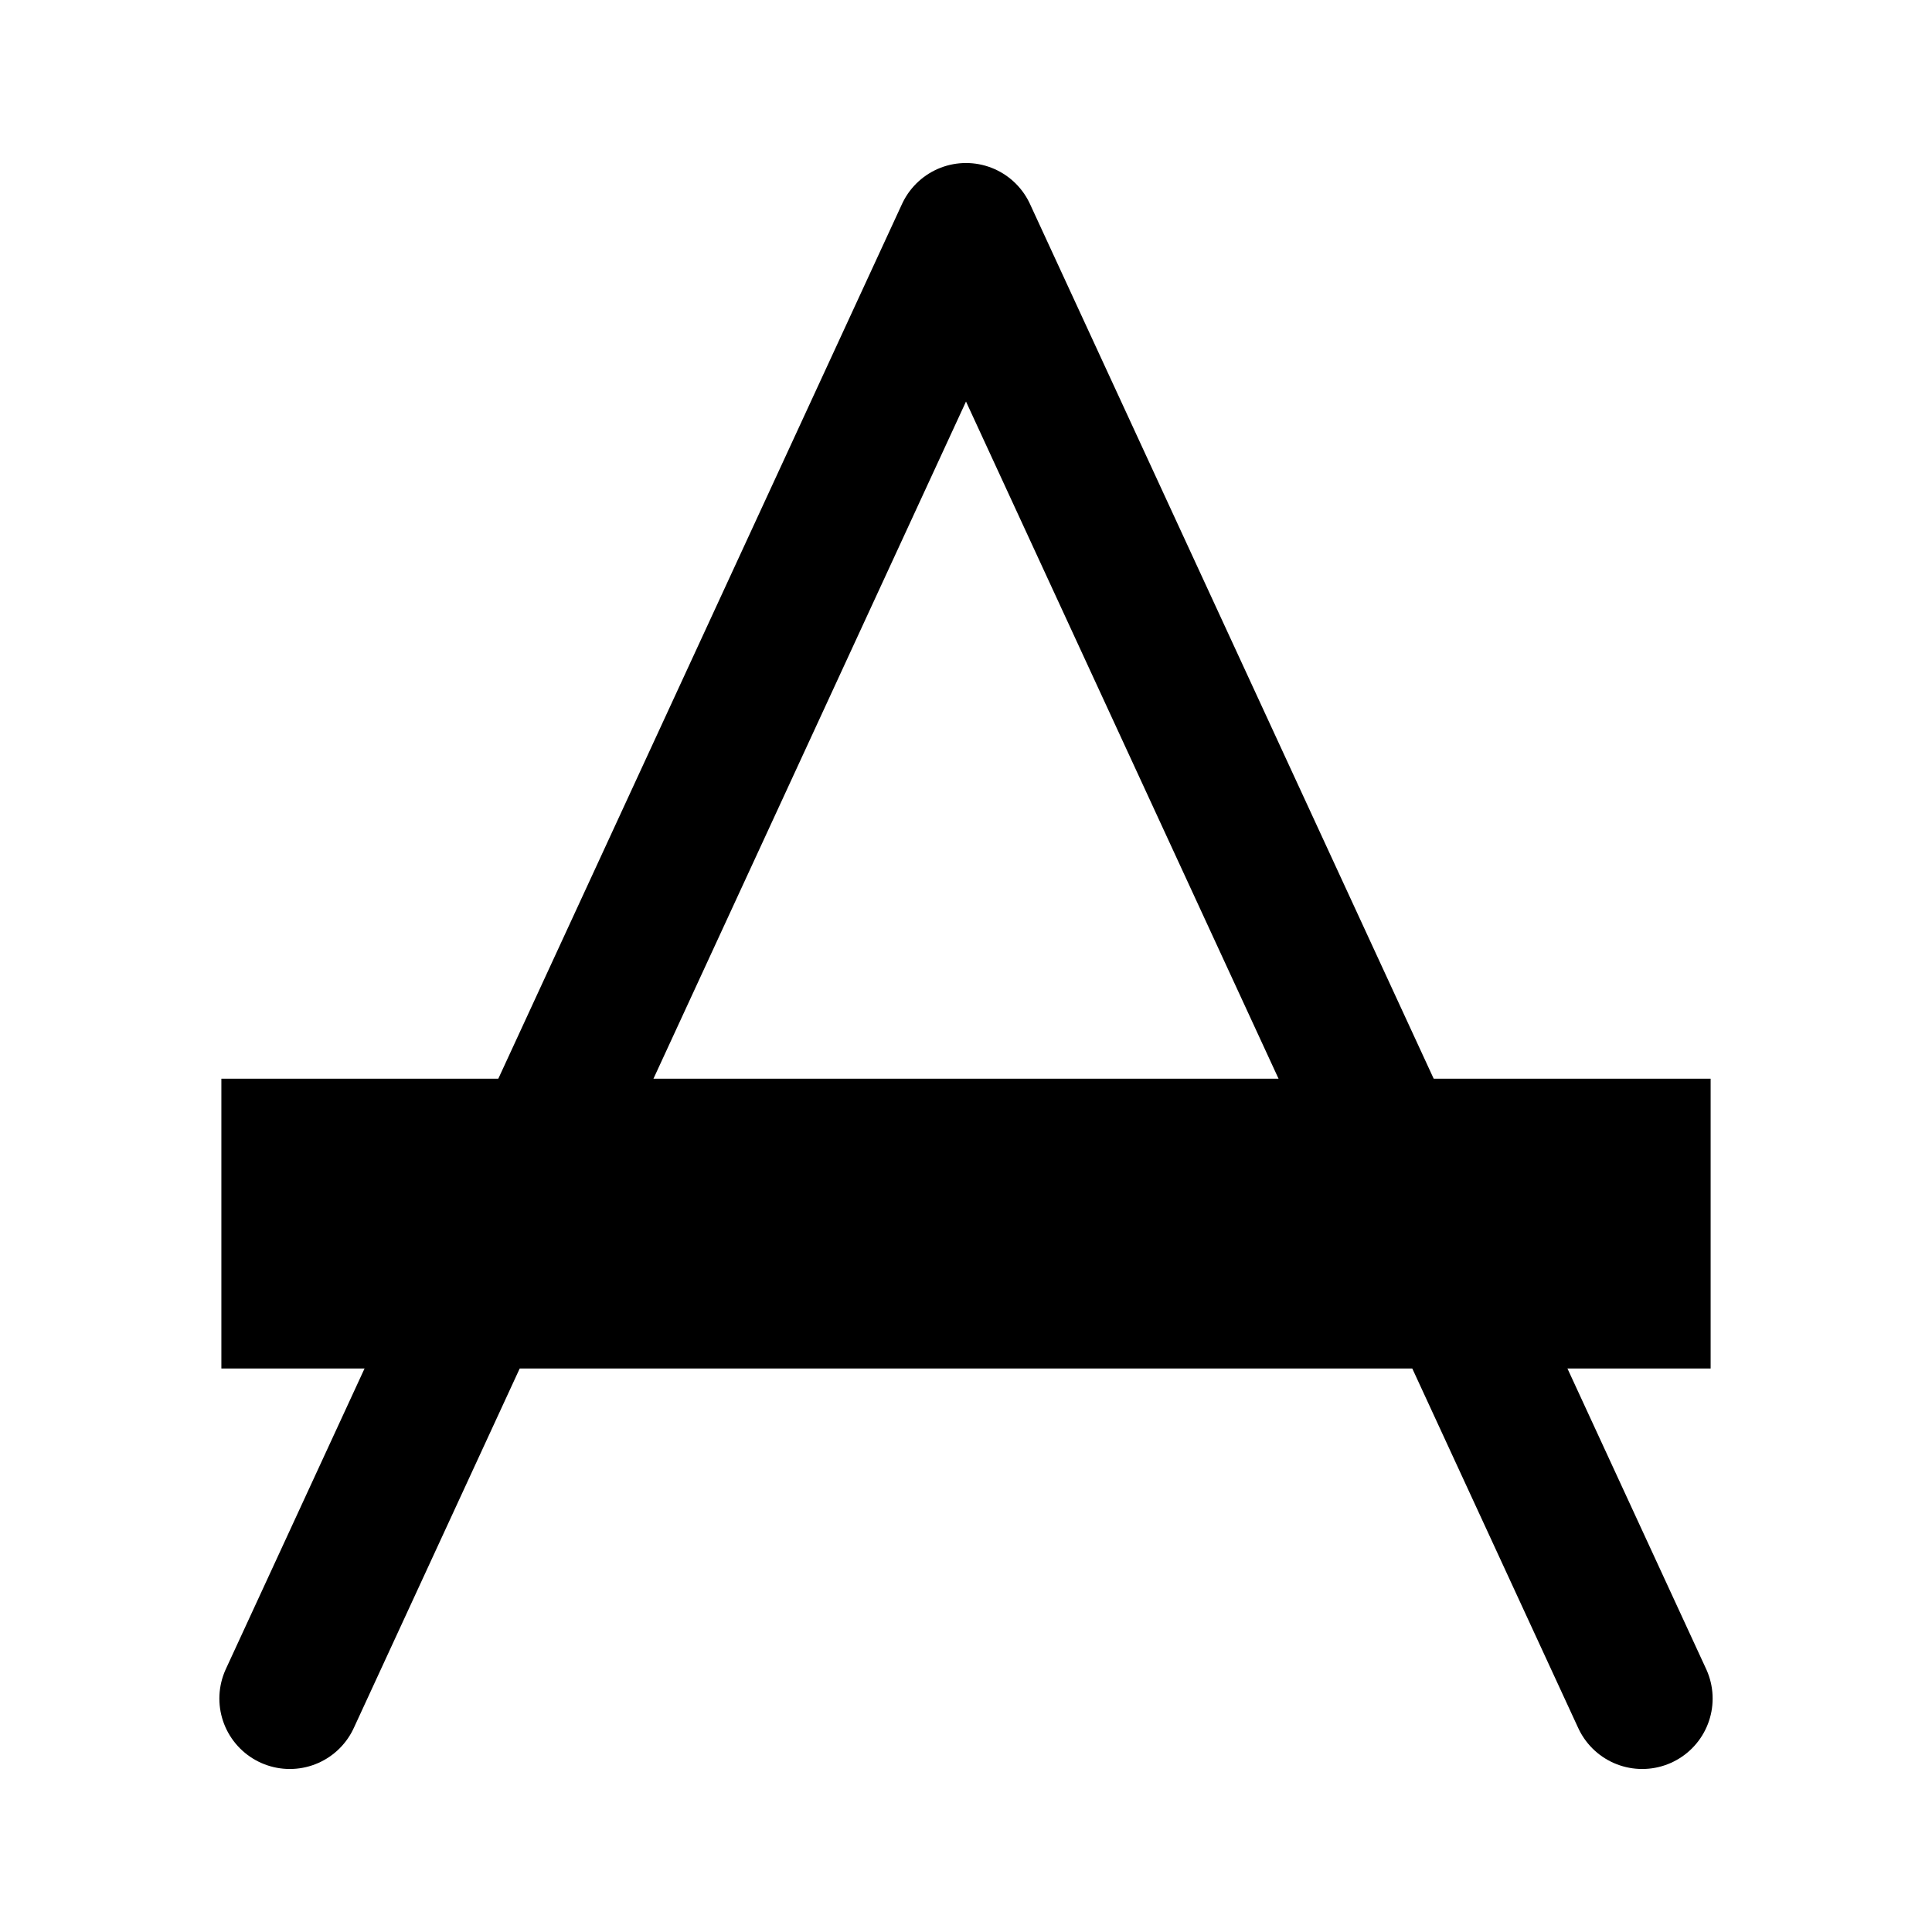
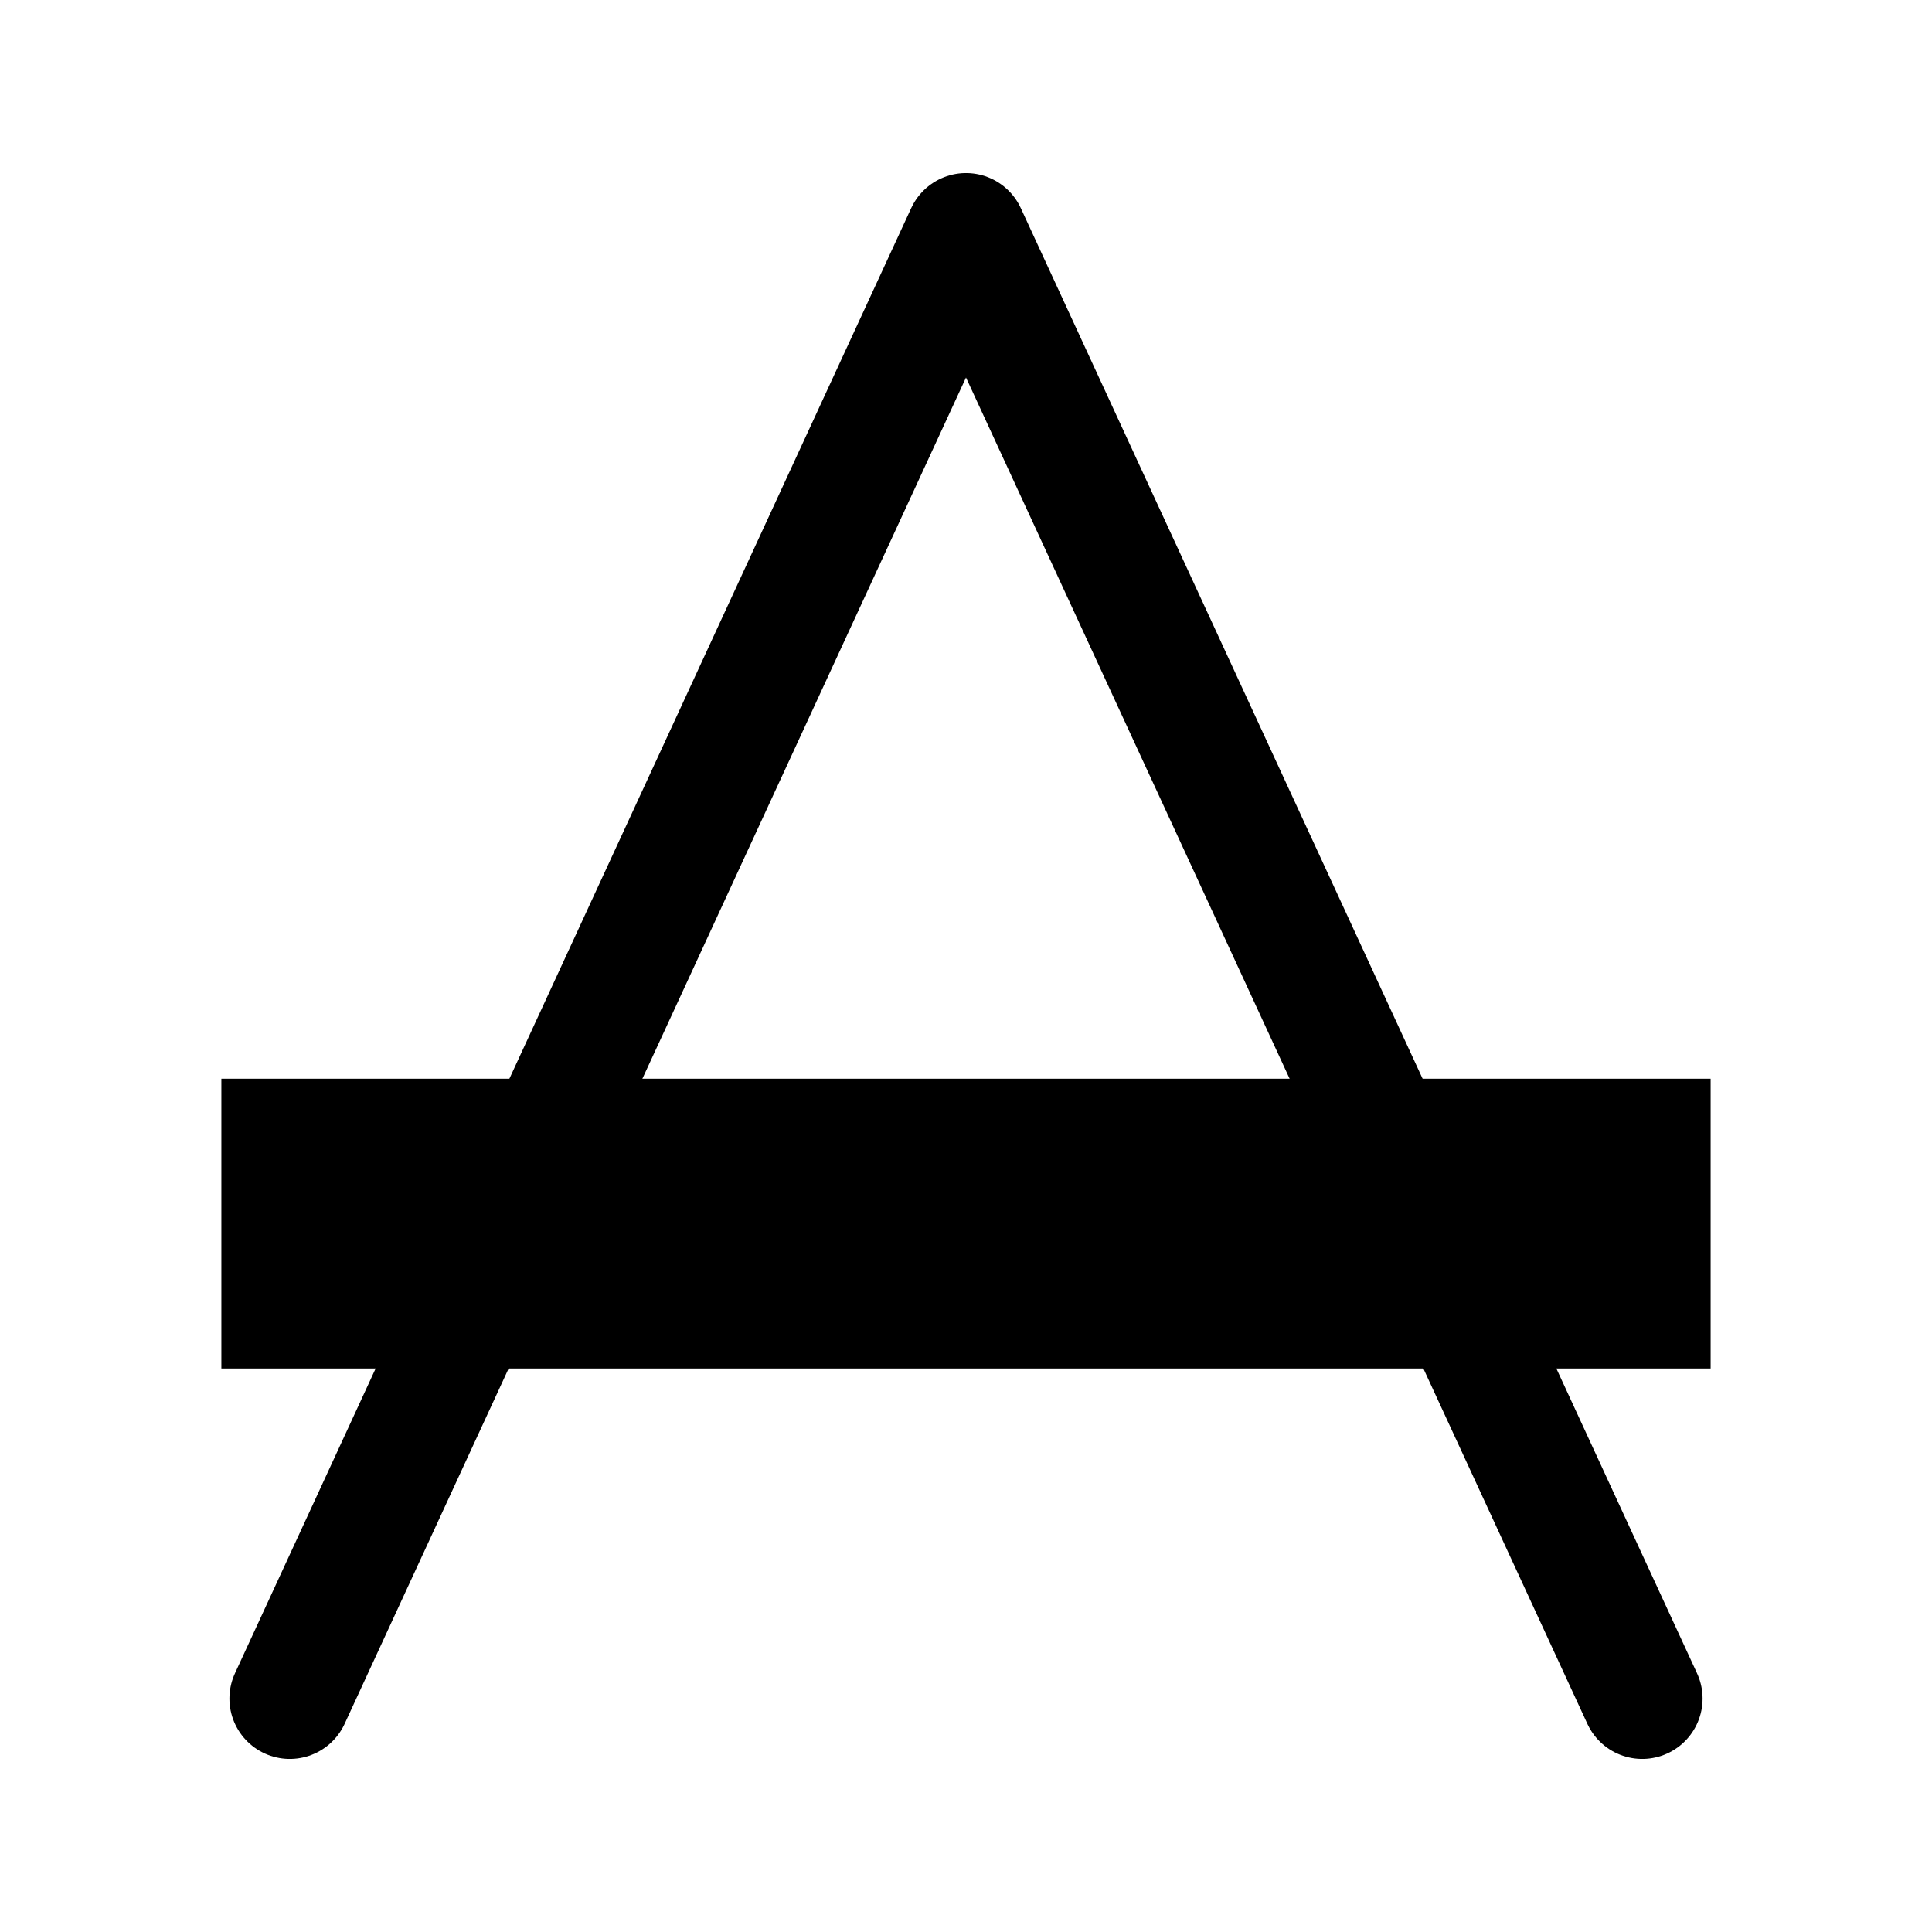
- <svg xmlns="http://www.w3.org/2000/svg" viewBox="0 0 24 24" fill="none" stroke="#000" stroke-width="1.75" stroke-linecap="round" stroke-linejoin="round">
+ <svg xmlns="http://www.w3.org/2000/svg" viewBox="0 0 24 24" fill="none" stroke="#000" stroke-width="1.5" stroke-linecap="round" stroke-linejoin="round">
  <path d="M3.6 21.1 12 2.9 20.4 21.1" />
  <rect x="2.75" y="13.4" width="18.5" height="3.6" fill="#000" stroke="none" />
</svg>
